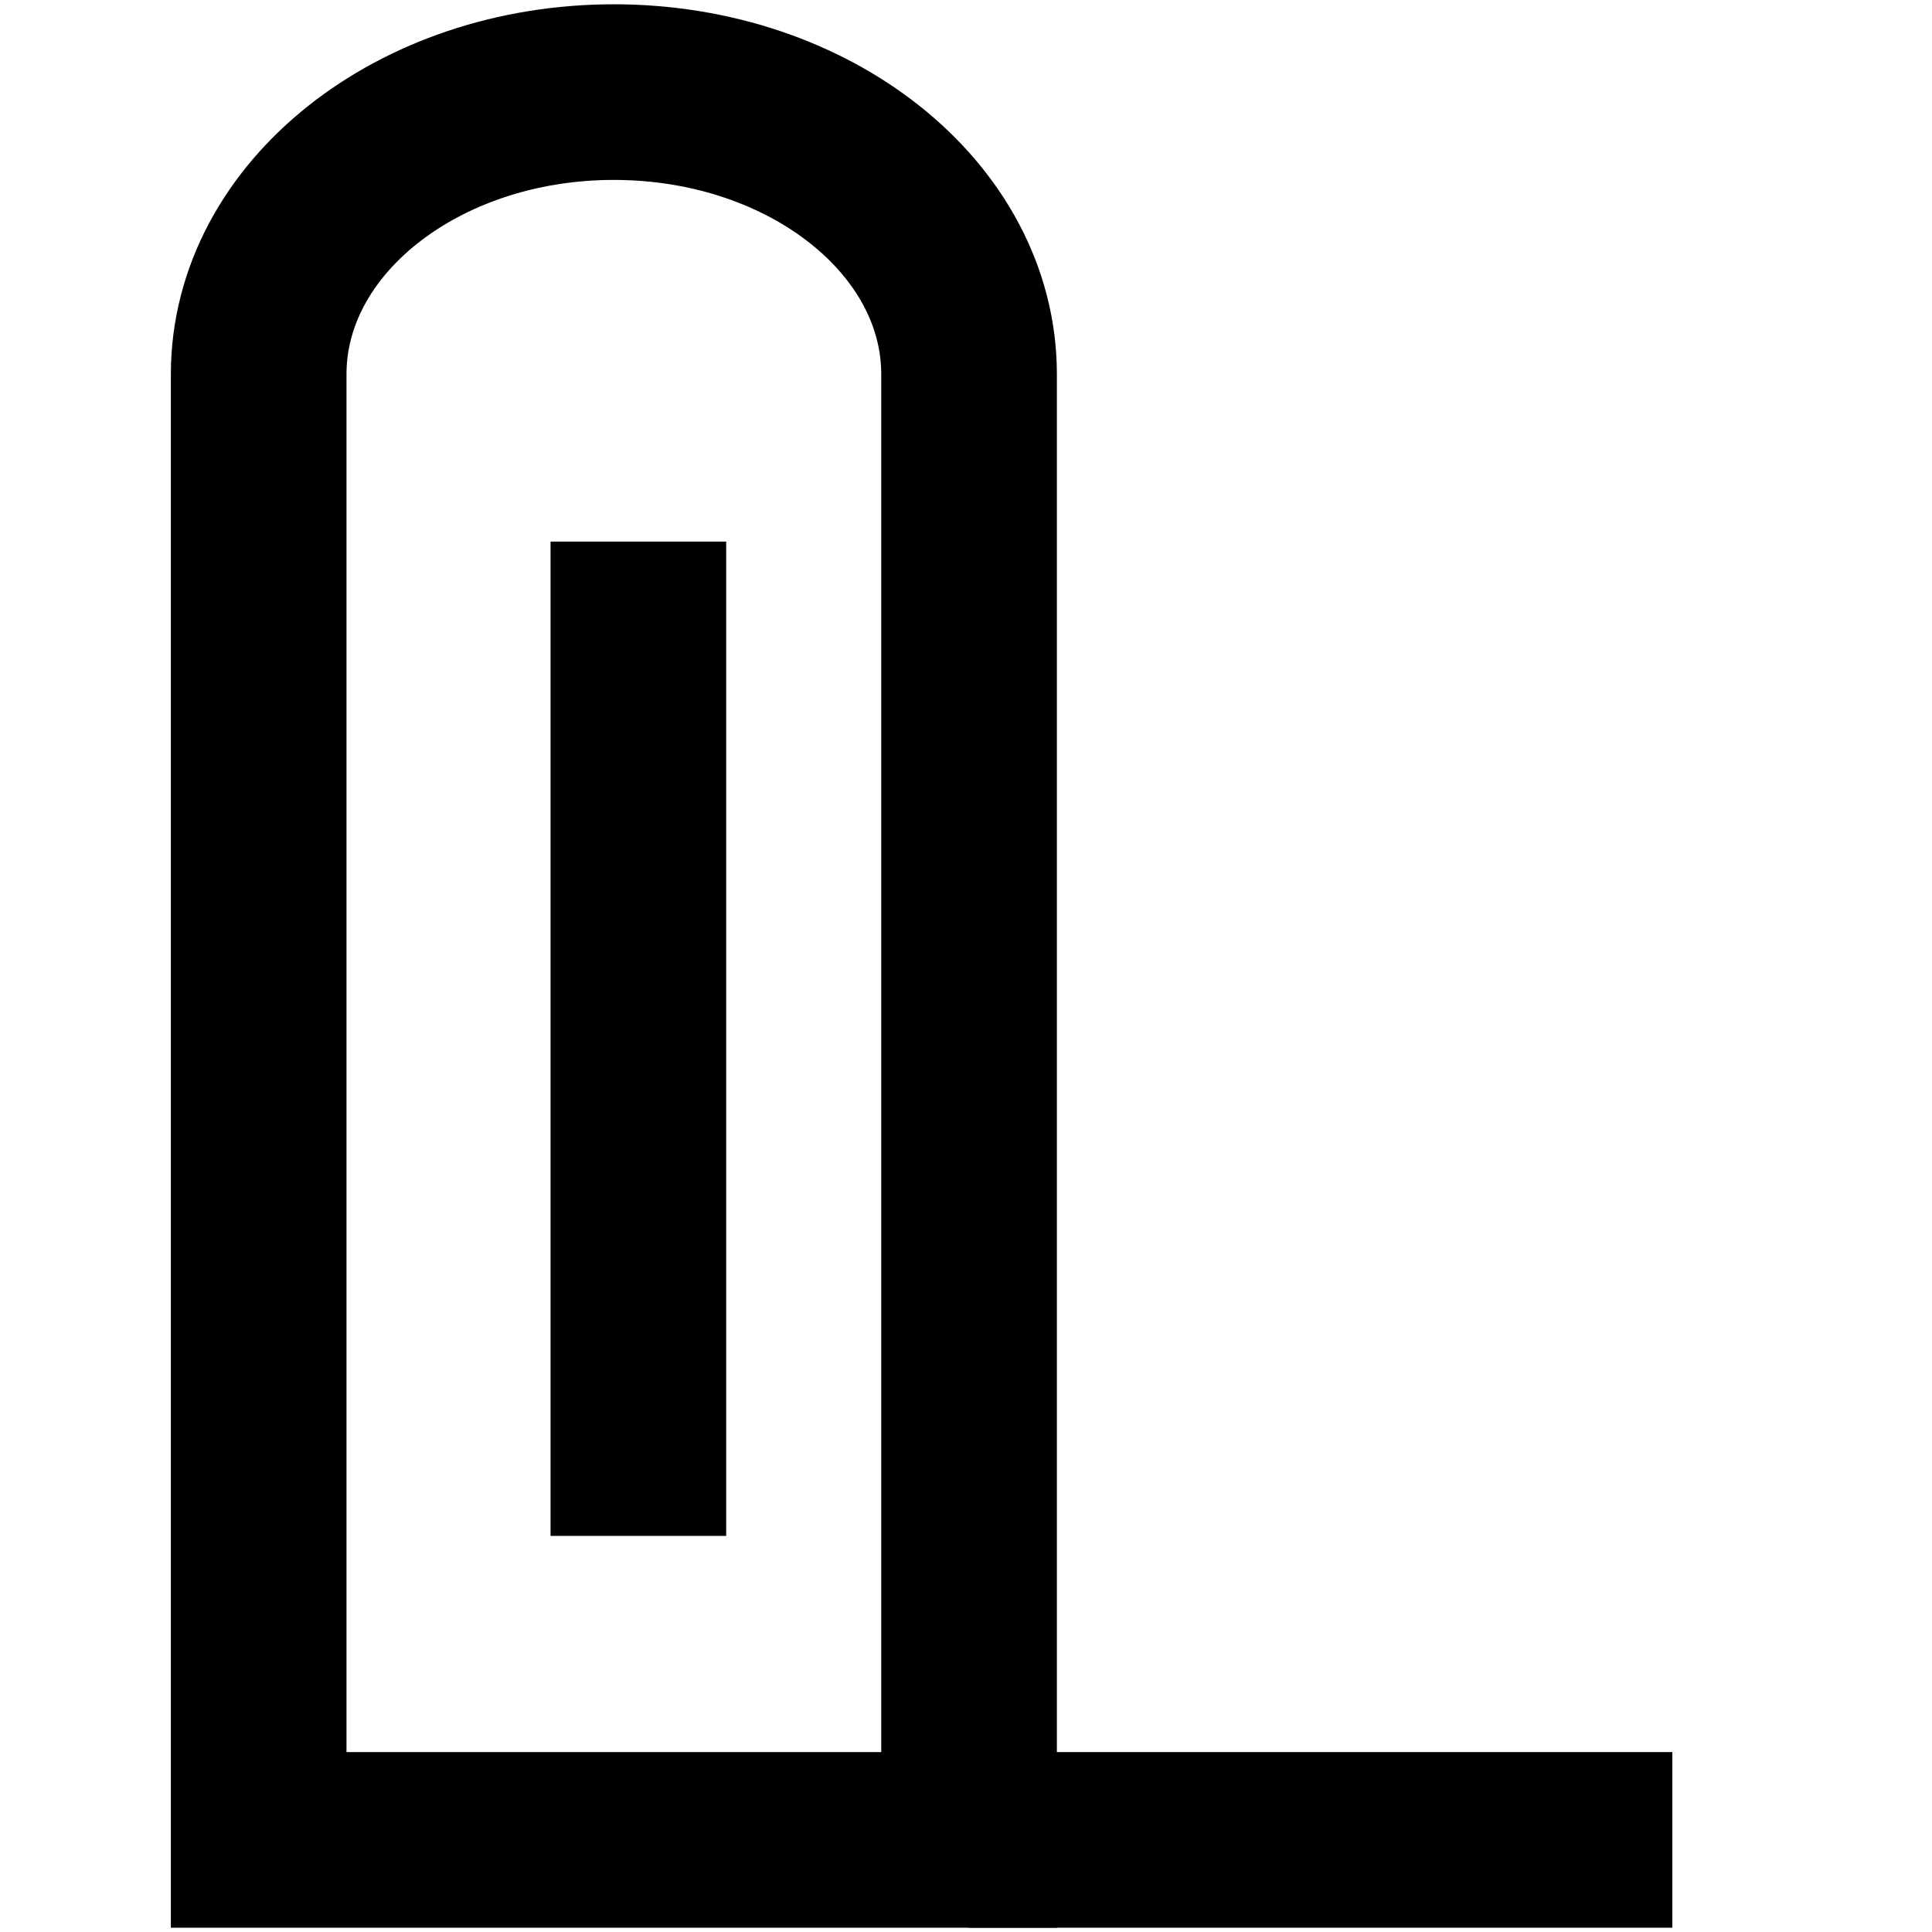
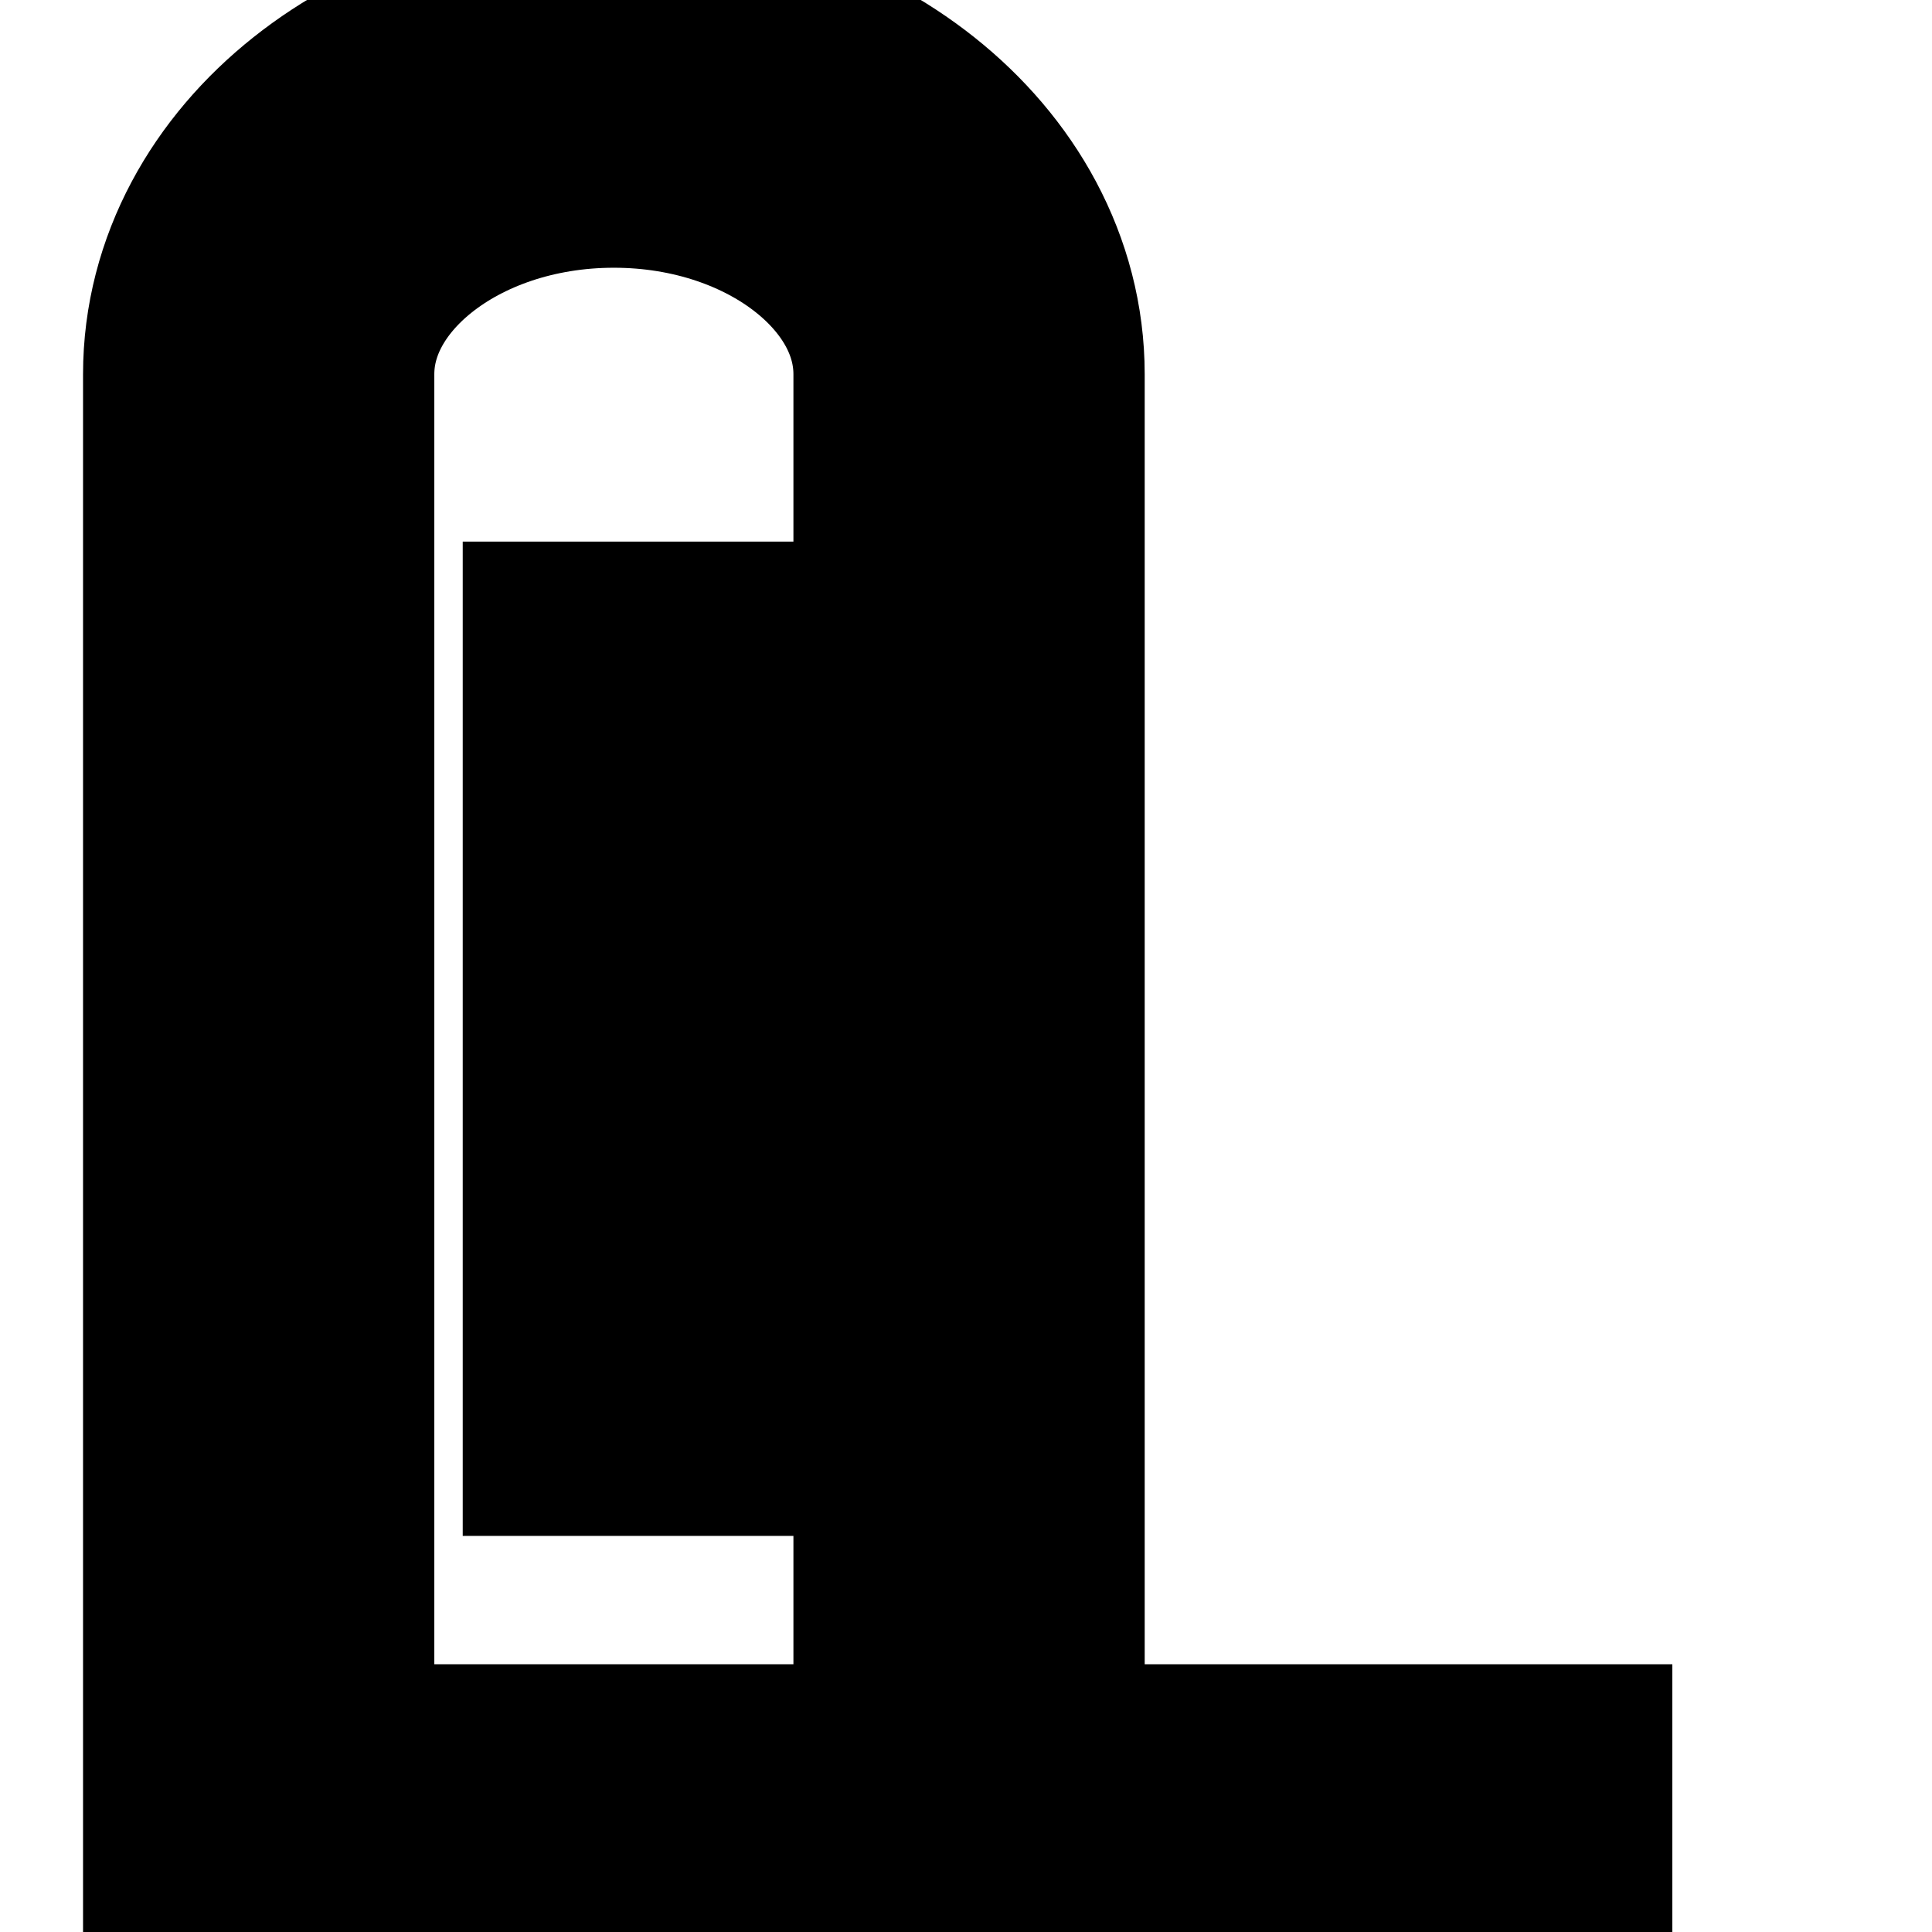
<svg xmlns="http://www.w3.org/2000/svg" width="54.45mm" height="54.45mm" viewBox="-207.7 -71.7 1577.4 1577.4" xml:space="preserve" overflow="hidden">
  <g transform="translate(-1467 -521)">
-     <path d="M1760.5 524.5C1920.66 524.5 2050.5 627.658 2050.5 754.91L2050.5 1951.5 1470.5 1951.5 1470.5 754.91C1470.5 627.658 1600.34 524.5 1760.5 524.5Z" stroke="#000000" stroke-width="4.95mm" vector-effect="non-scaling-stroke" stroke-miterlimit="8" fill="none" fill-rule="evenodd" />
-     <path d="M2050.5 1951.5 2624.7 1951.5" stroke="#000000" stroke-width="4.95mm" vector-effect="non-scaling-stroke" stroke-miterlimit="8" fill="none" fill-rule="evenodd" />
-     <path d="M1780.5 891.5 1780.5 1703.3" stroke="#000000" stroke-width="4.95mm" vector-effect="non-scaling-stroke" stroke-miterlimit="8" fill="none" fill-rule="evenodd" />
+     <path d="M1760.5 524.5C1920.66 524.5 2050.5 627.658 2050.5 754.91L2050.5 1951.5 1470.5 1951.5 1470.5 754.91C1470.5 627.658 1600.34 524.5 1760.5 524.5Z" stroke="#000000" stroke-width="9.9mm" vector-effect="non-scaling-stroke" stroke-miterlimit="8" fill="none" fill-rule="evenodd" />
+     <path d="M2050.5 1951.5 2624.7 1951.5" stroke="#000000" stroke-width="9.9mm" vector-effect="non-scaling-stroke" stroke-miterlimit="8" fill="none" fill-rule="evenodd" />
+     <path d="M1780.5 891.5 1780.5 1703.3" stroke="#000000" stroke-width="9.9mm" vector-effect="non-scaling-stroke" stroke-miterlimit="8" fill="none" fill-rule="evenodd" />
  </g>
</svg>
